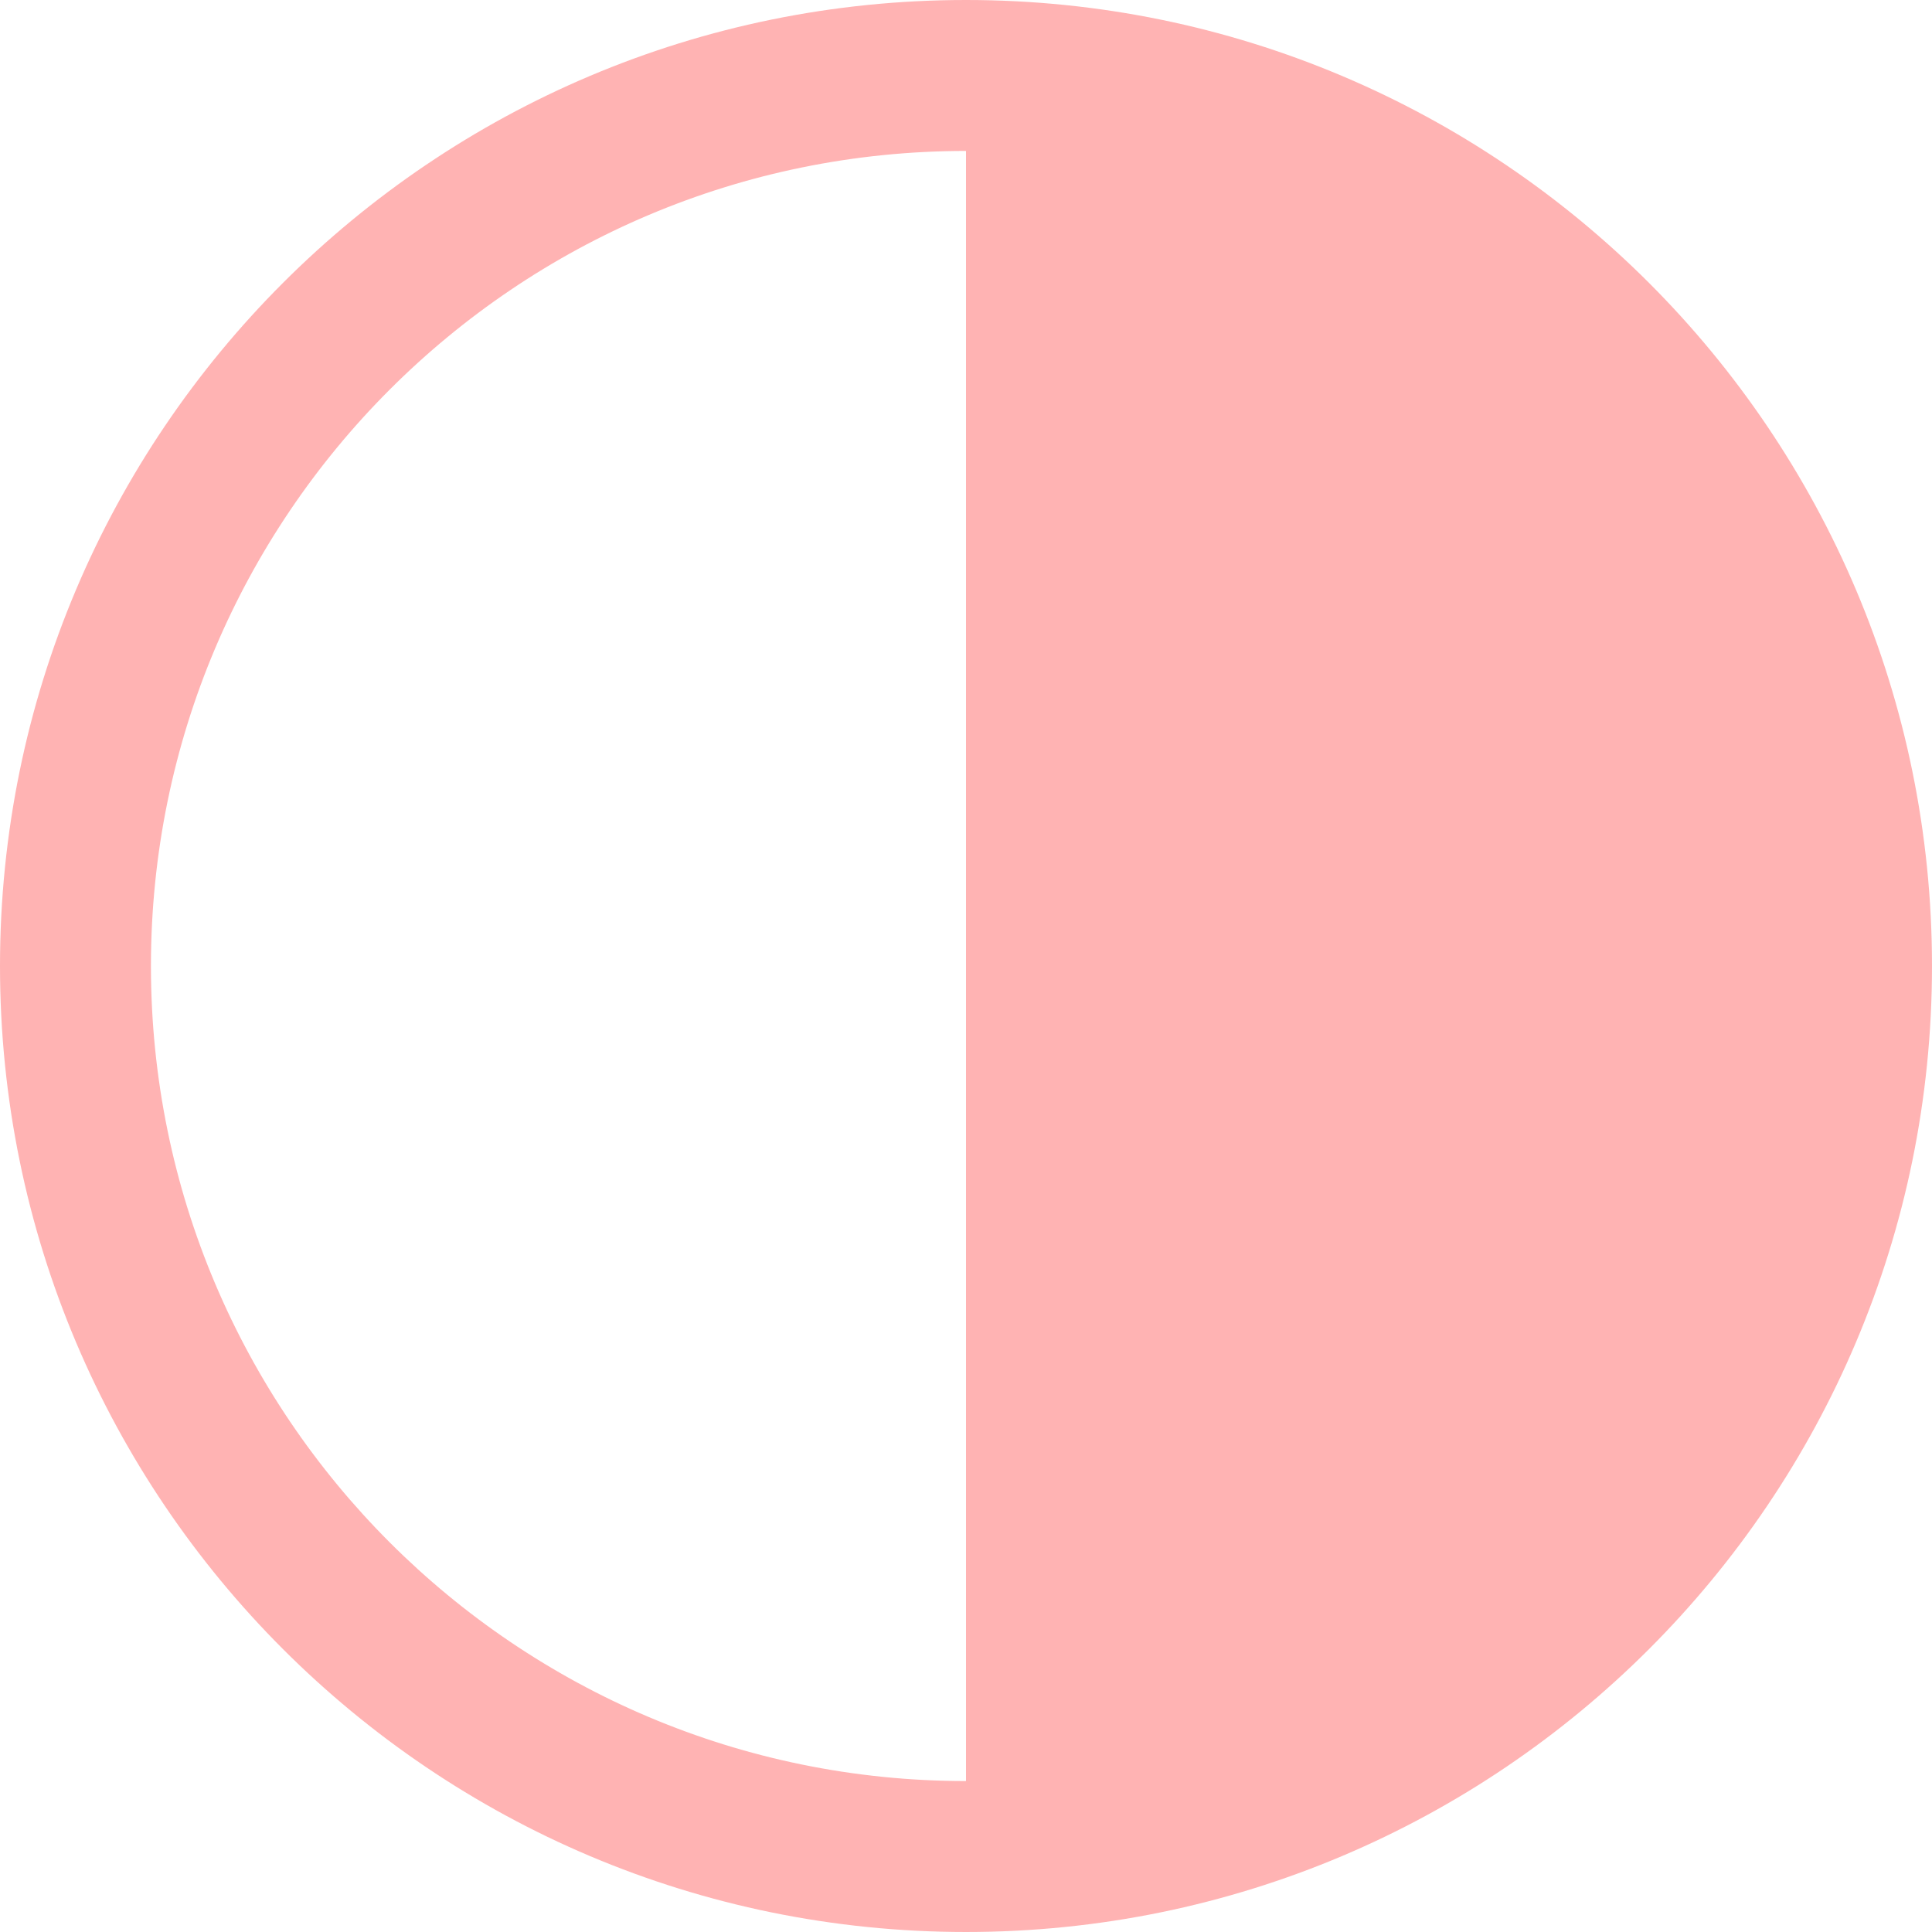
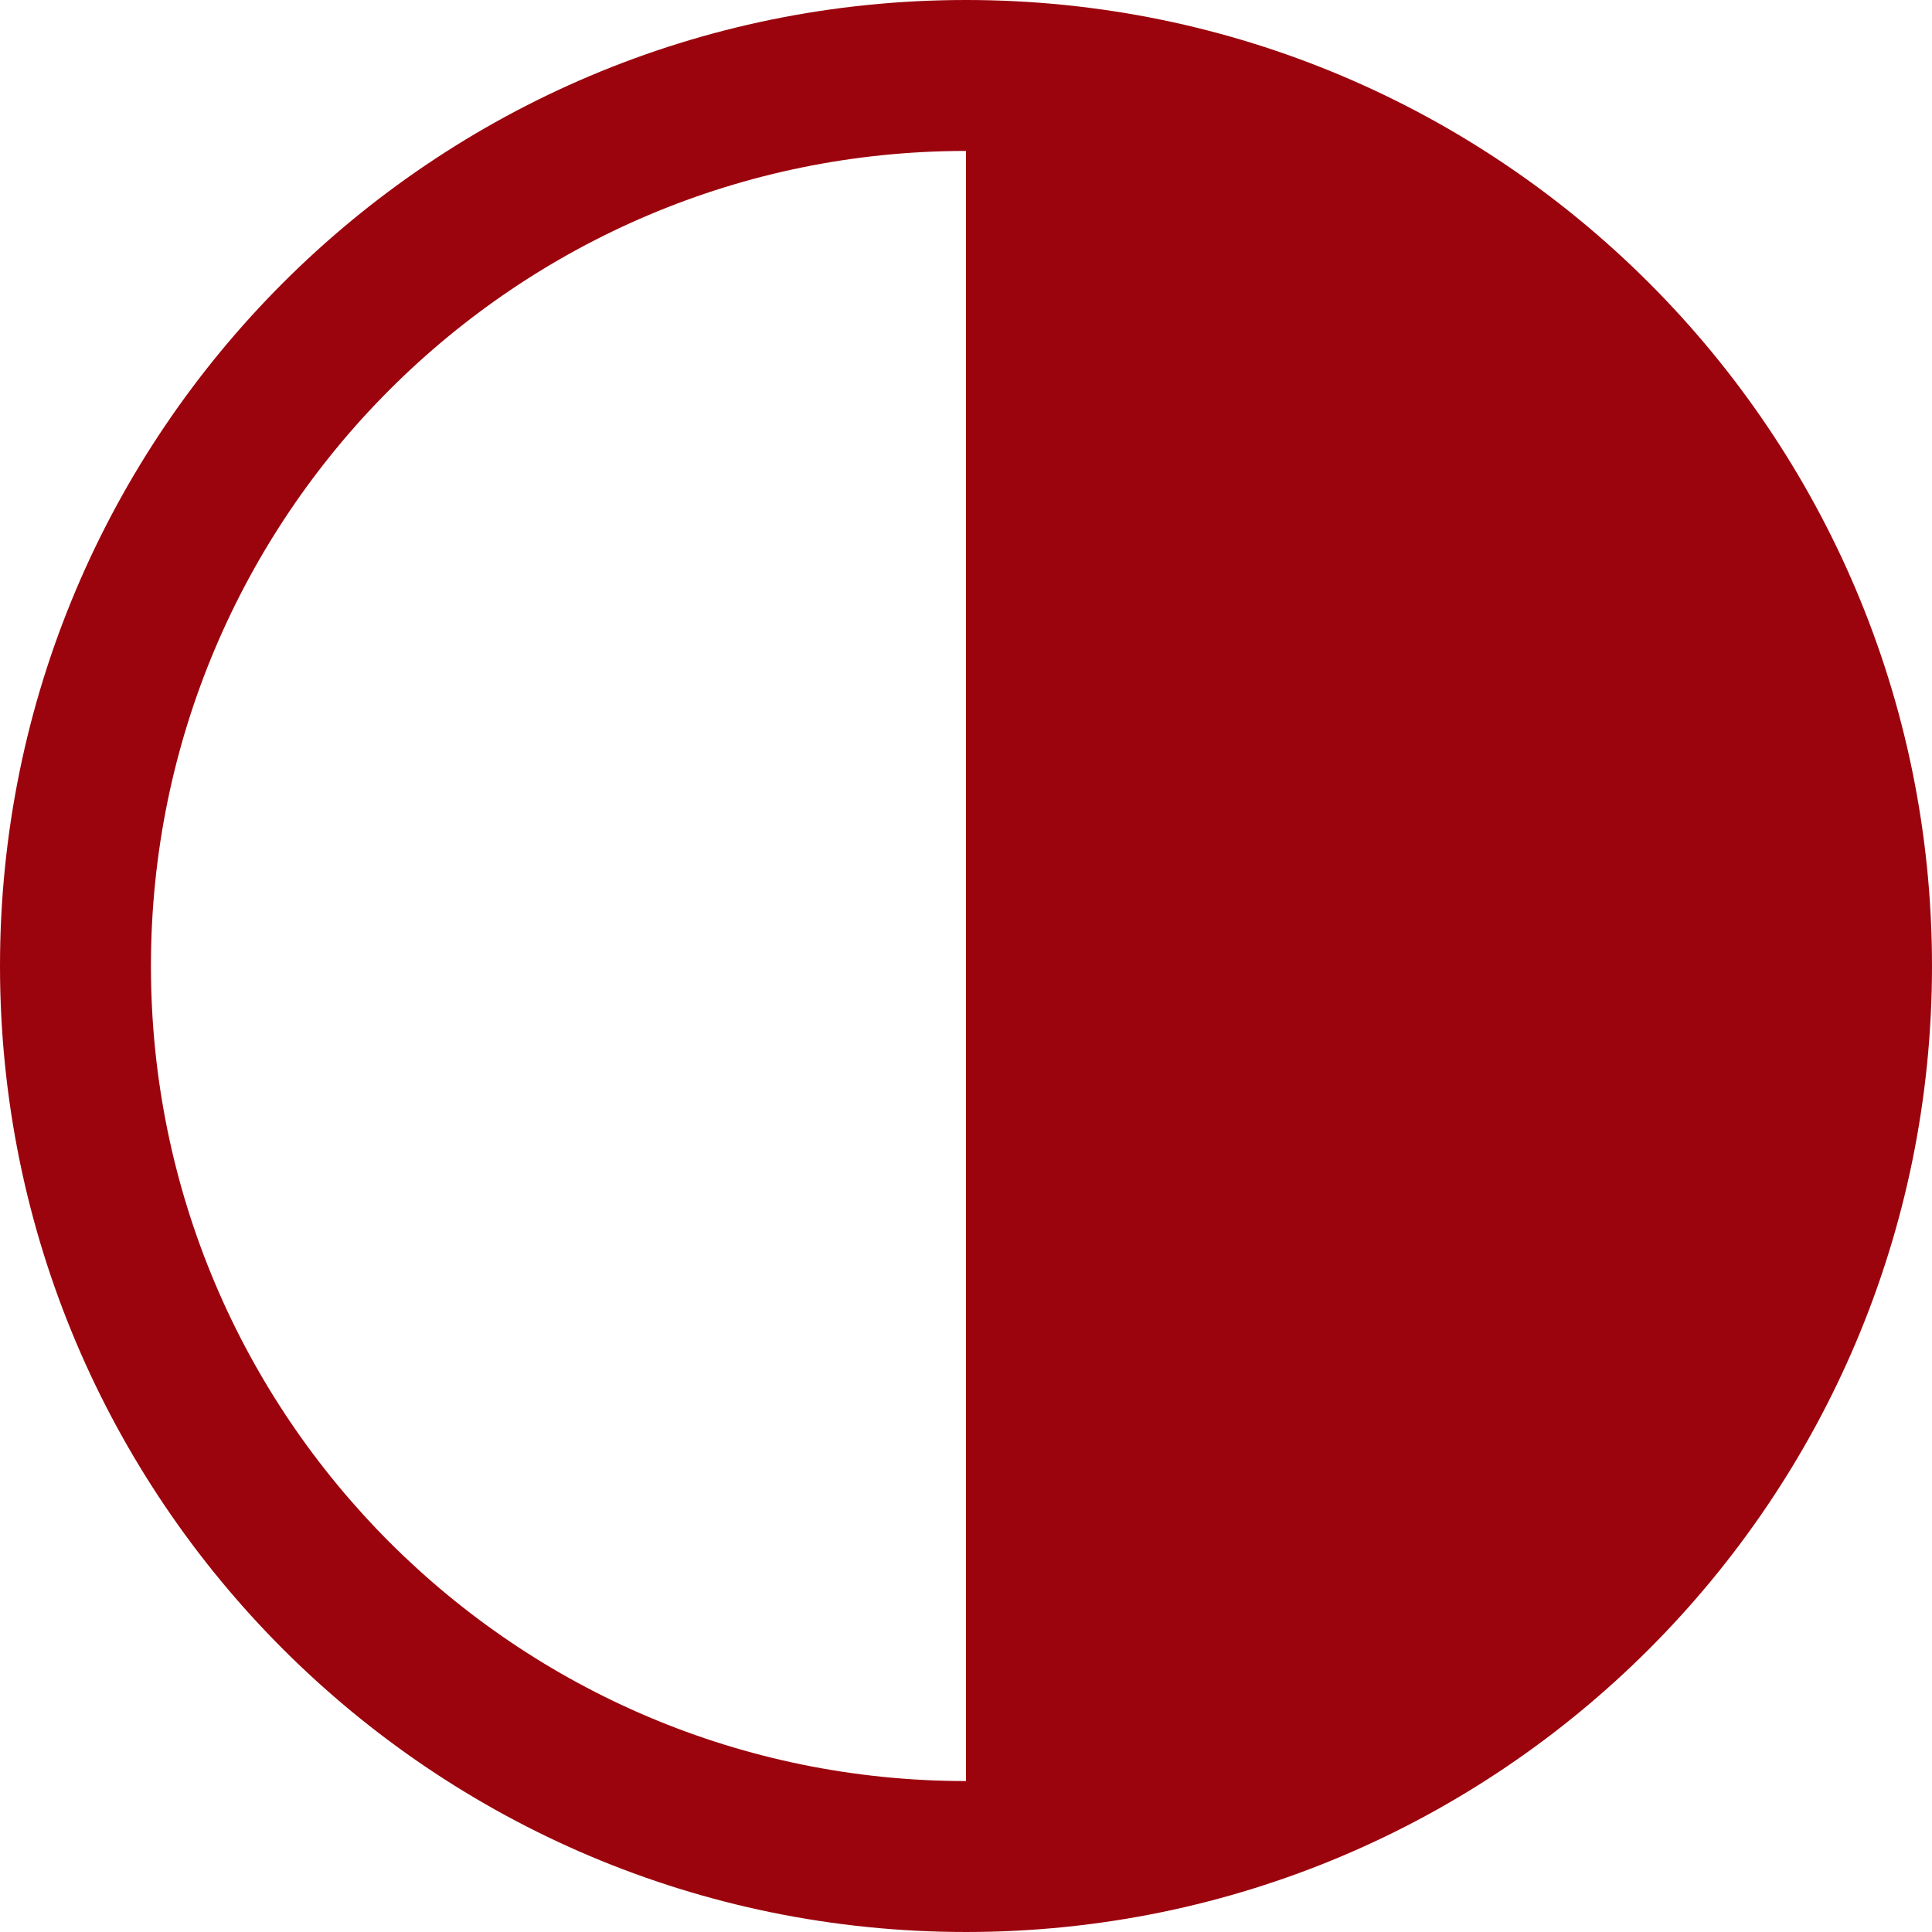
<svg xmlns="http://www.w3.org/2000/svg" version="1.1" id="Capa_1" x="0px" y="0px" viewBox="0 0 559.543 559.543" style="enable-background:new 0 0 559.543 559.543;" xml:space="preserve">
  <g>
-     <path d="M279.771,0C125.259,0,0,125.259,0,279.771s125.259,279.771,279.771,279.771s279.771-125.259,279.771-279.771 S434.284,0,279.771,0z M279.771,515.828c-130.374,0-236.057-105.684-236.057-236.057c0-130.374,105.684-236.057,236.057-236.057 V515.828z" fill="#000000" style="fill: rgb(255, 179, 179);" />
+     <path d="M279.771,0C125.259,0,0,125.259,0,279.771s125.259,279.771,279.771,279.771s279.771-125.259,279.771-279.771 S434.284,0,279.771,0z M279.771,515.828c-130.374,0-236.057-105.684-236.057-236.057c0-130.374,105.684-236.057,236.057-236.057 V515.828z" fill="#000000" style="fill: rgb(155, 4, 13);" />
  </g>
</svg>
